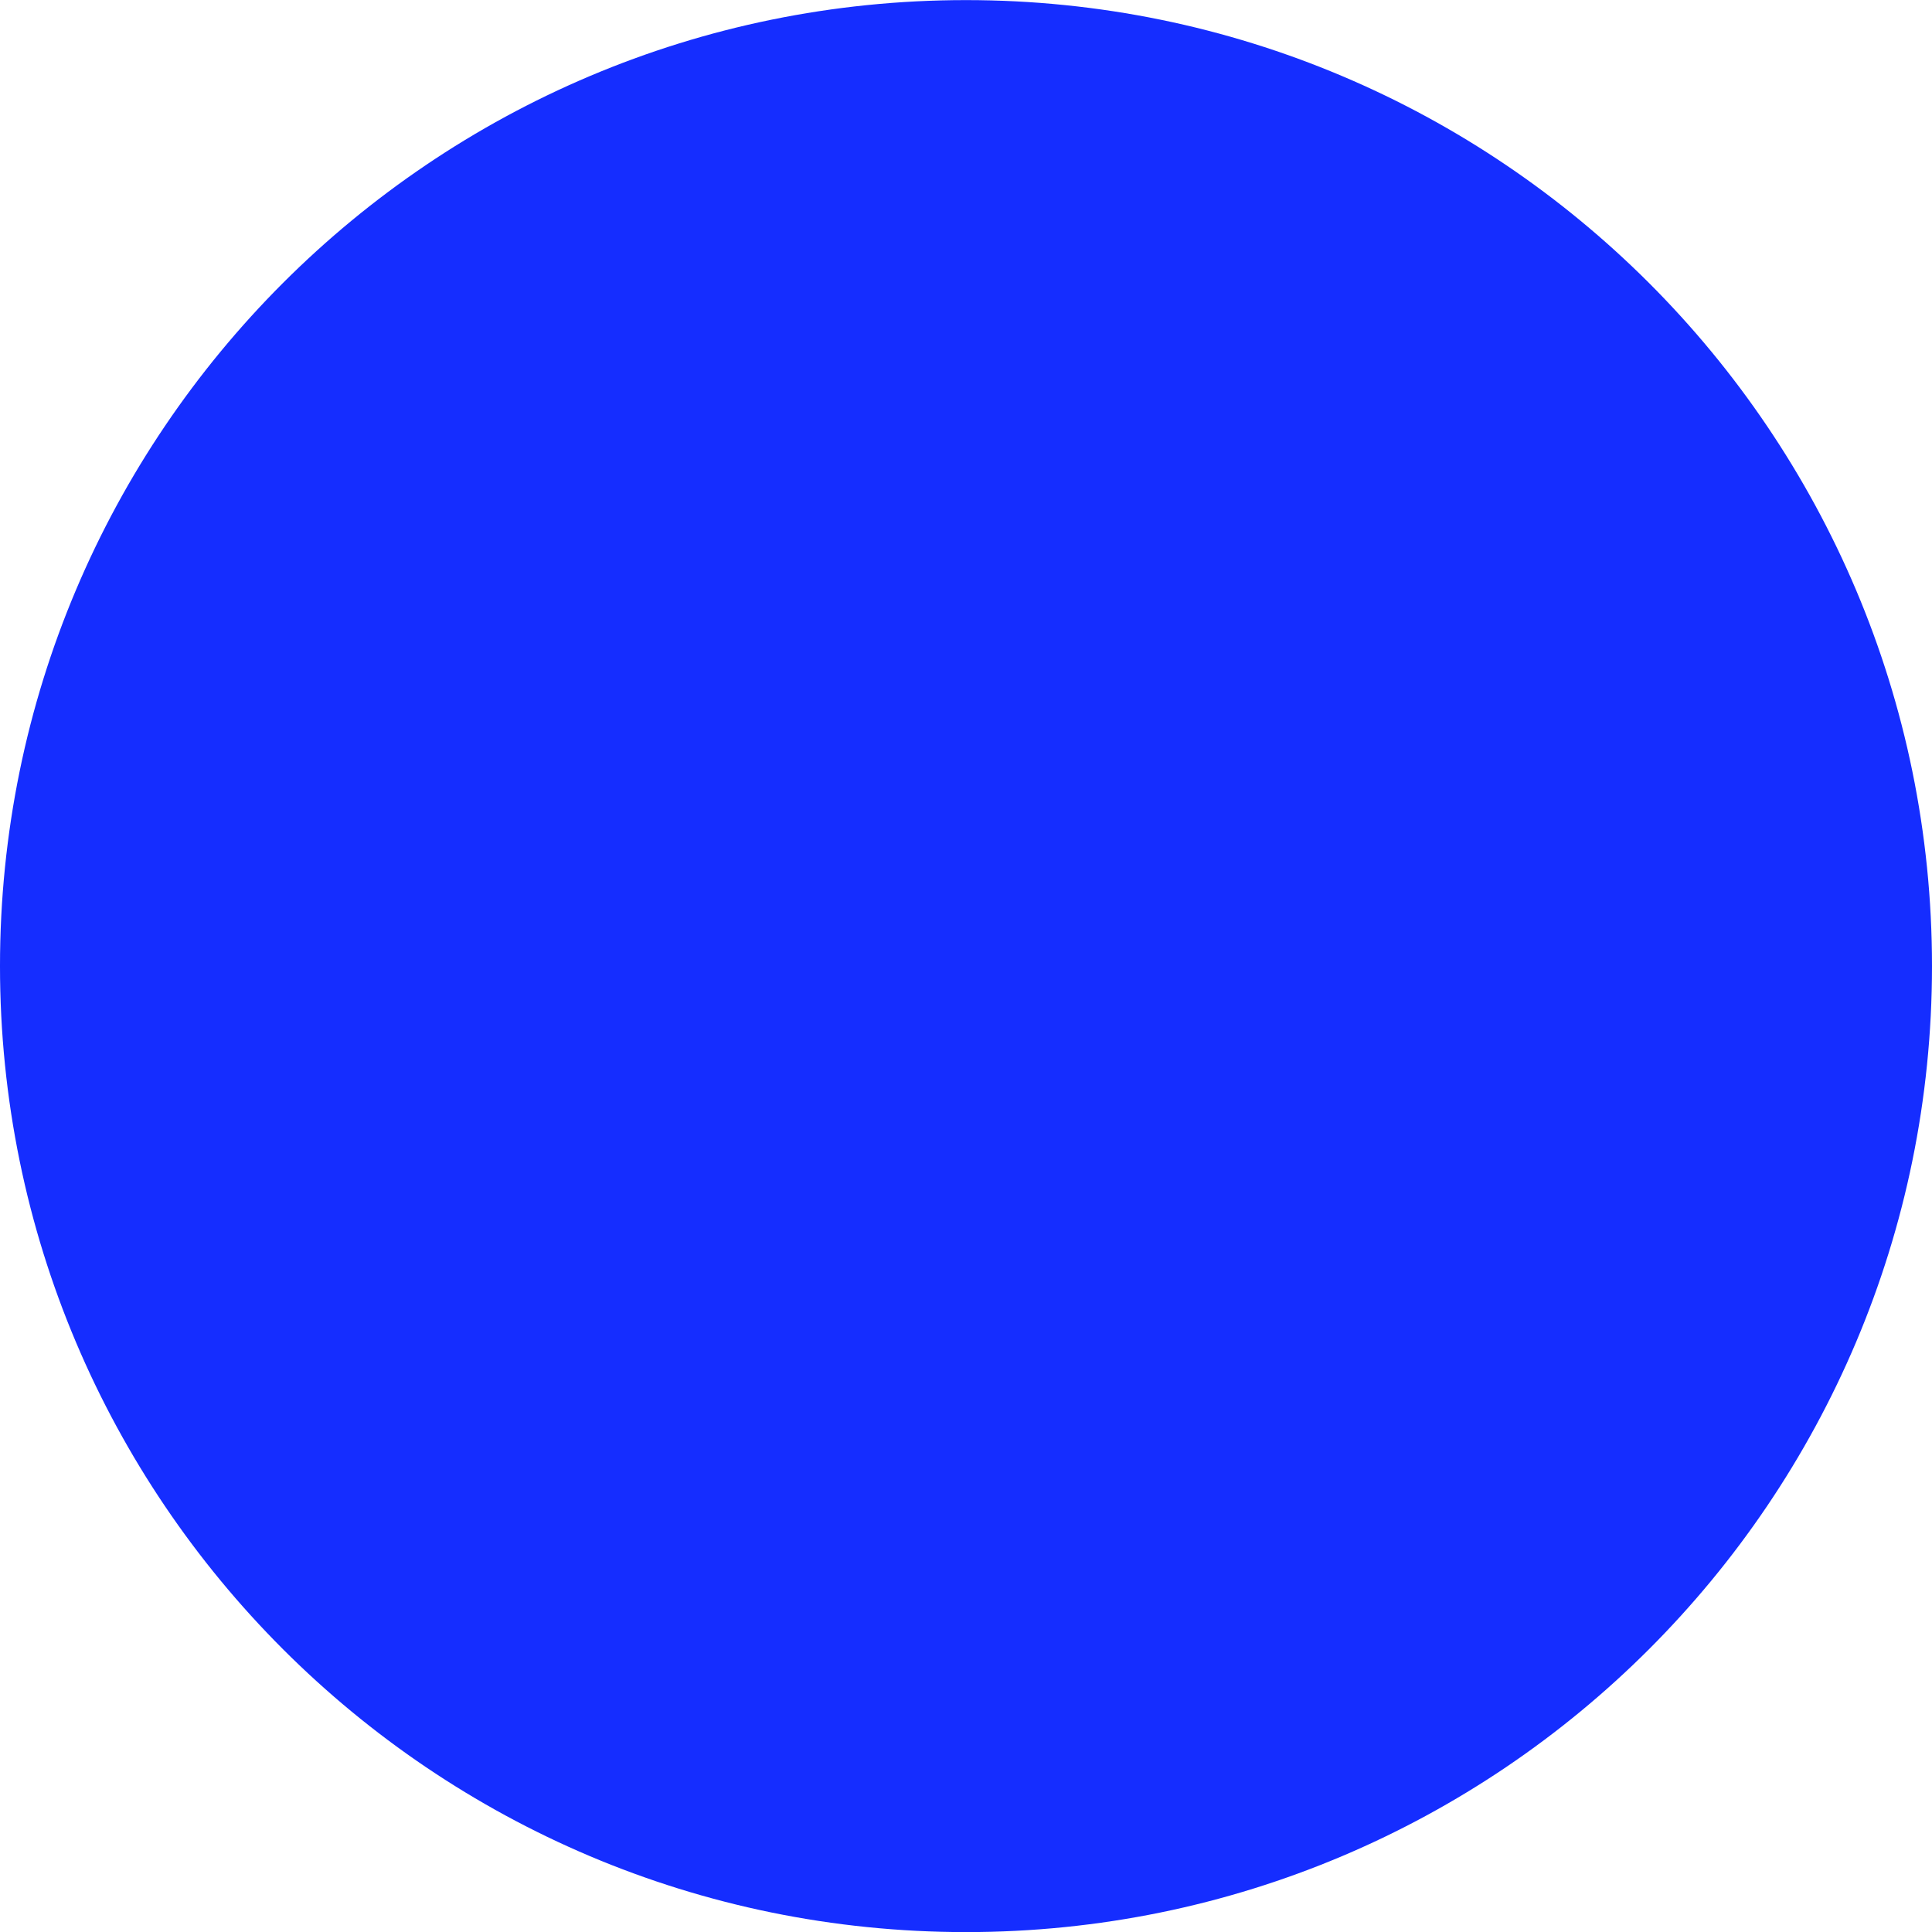
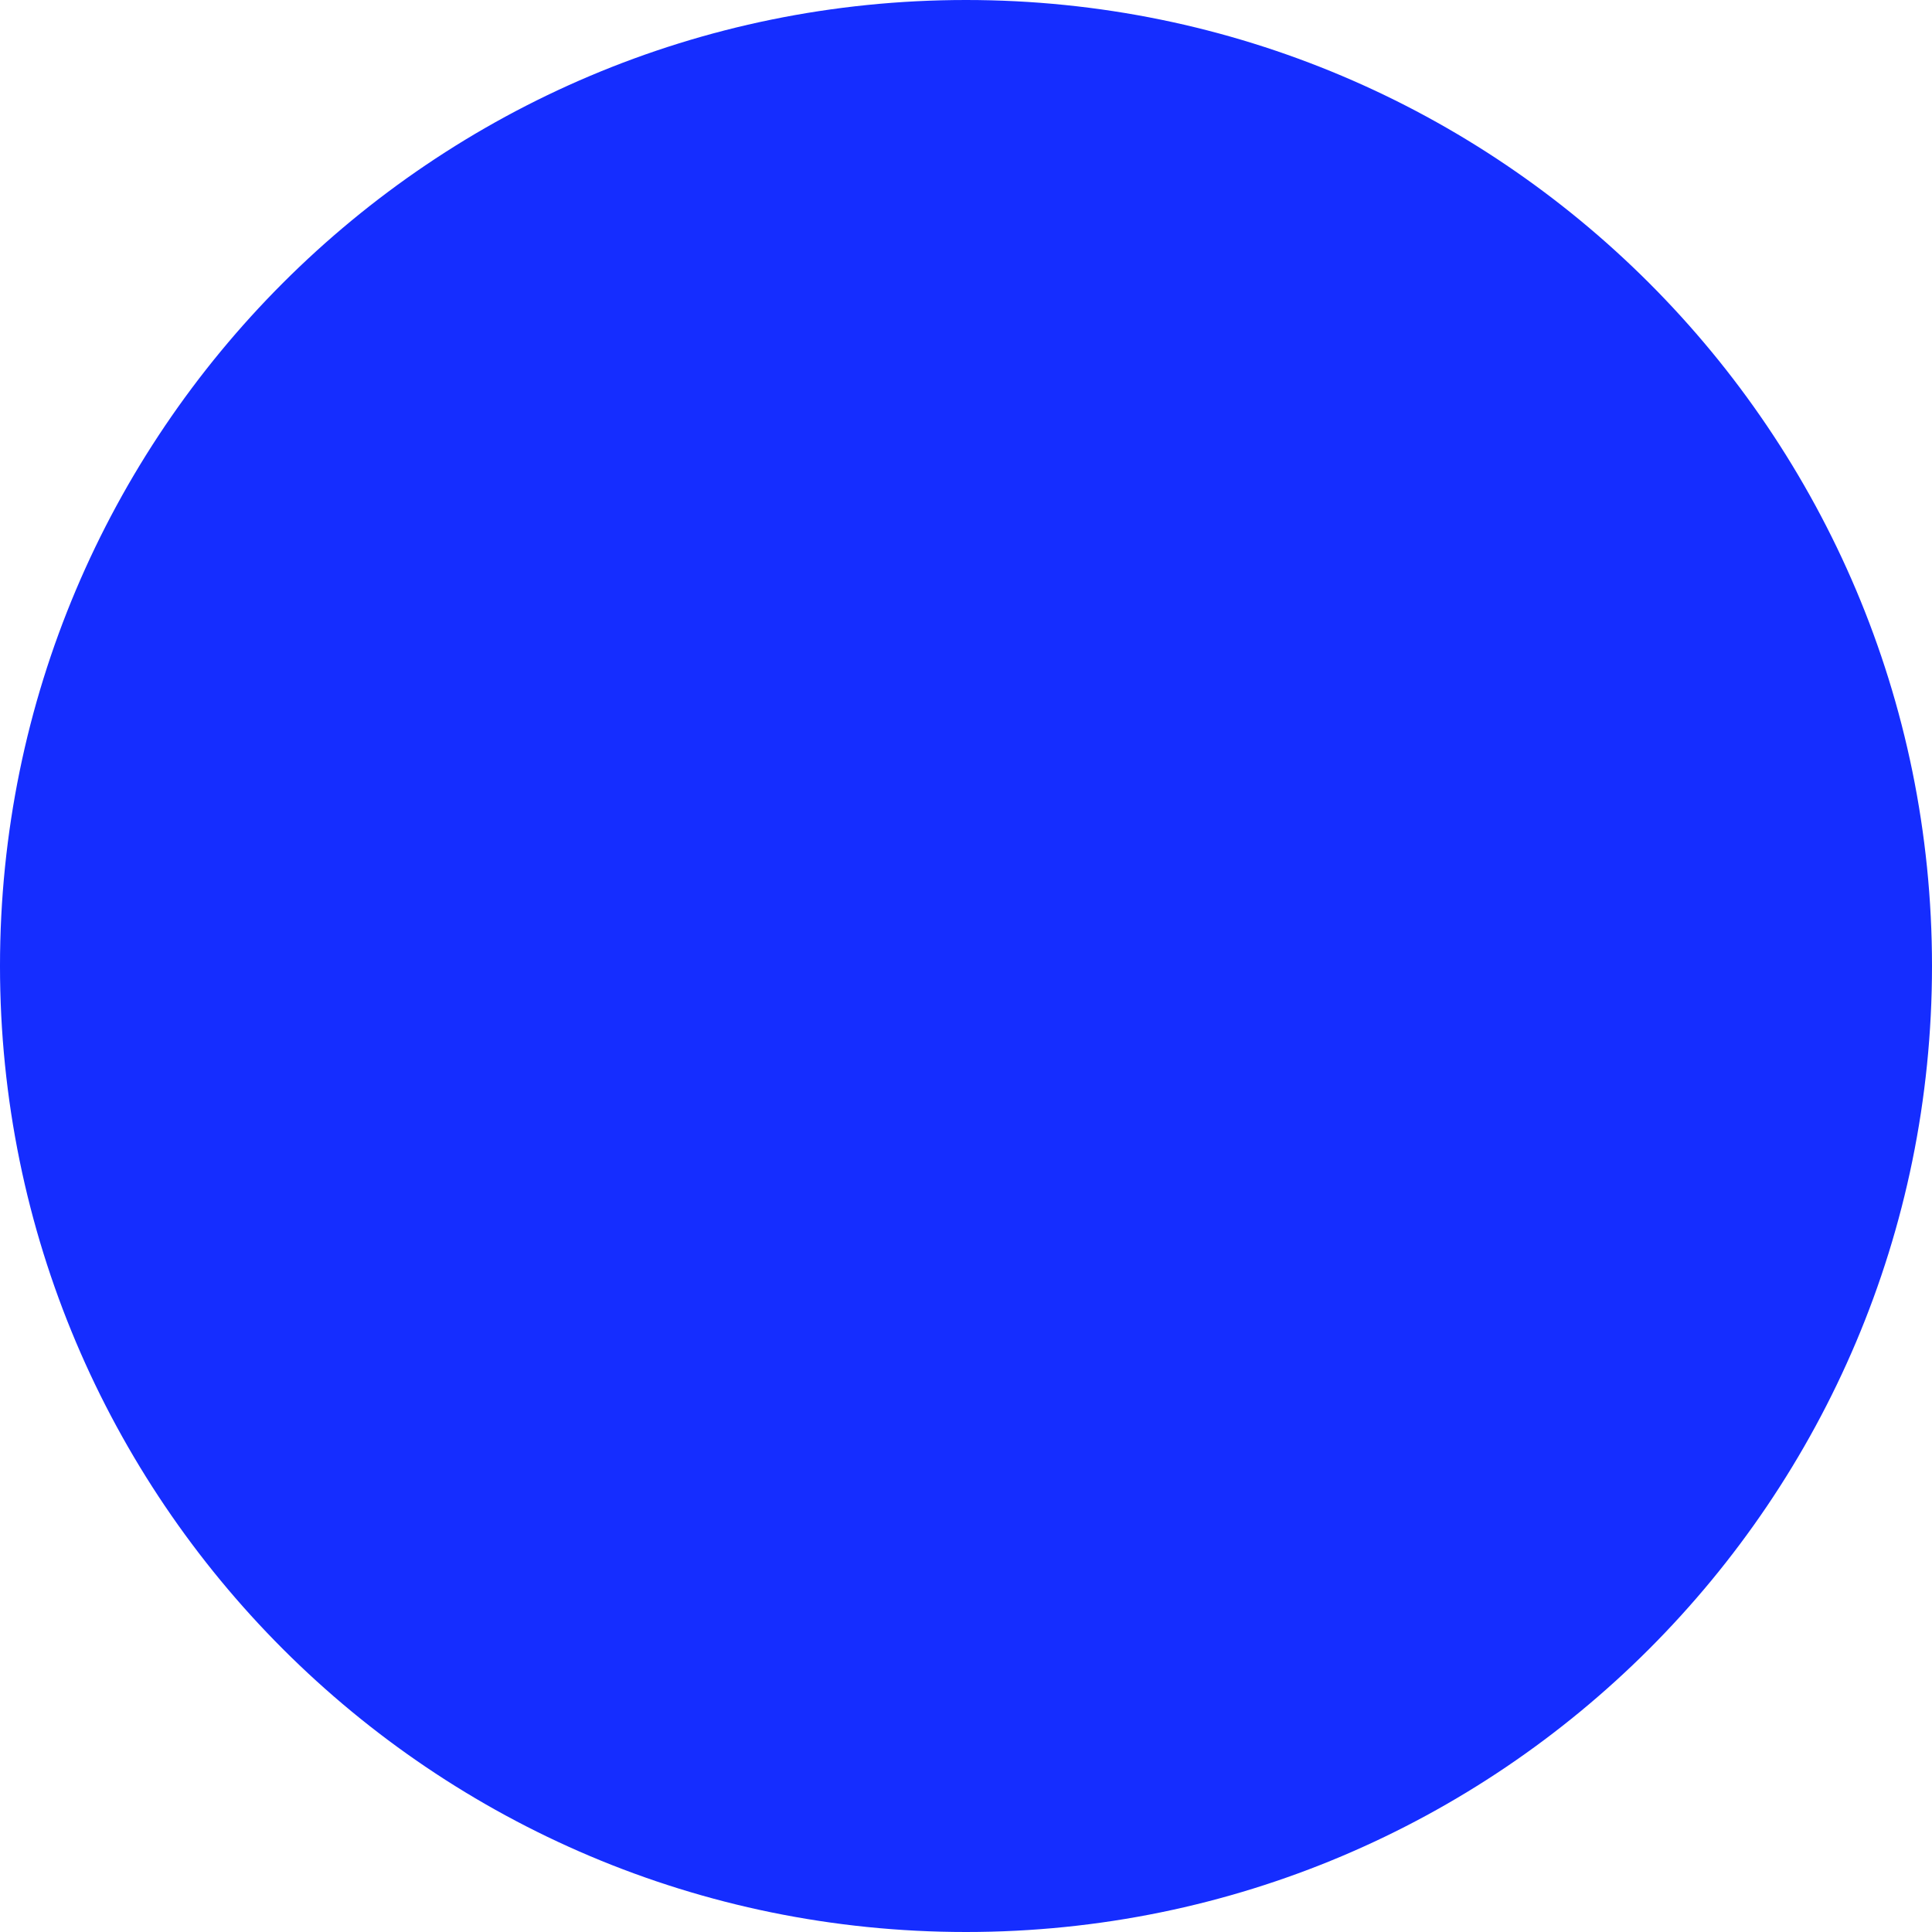
- <svg xmlns="http://www.w3.org/2000/svg" width="10" height="10" id="svg3828" version="1.1">
+ <svg xmlns="http://www.w3.org/2000/svg" width="100" height="100" id="svg3828" version="1.1">
  <defs id="defs3830" />
-   <g id="layer1" transform="translate(0,-1042.362)">
-     <path style="fill:#152dff;fill-opacity:1;stroke:none" id="path4346" d="m 420.716,744.178 c 0,64.975 -72.425,117.647 -161.765,117.647 -89.34,0 -161.765,-52.672 -161.765,-117.647 0,-64.975 72.425,-117.647 161.765,-117.647 89.34,0 161.765,52.672 161.765,117.647 z" transform="matrix(0.03090909,0,0,0.0425,-3.003953,1015.735)" />
+   <g id="layer1" transform="translate(0,-952.3622)">
+     <path style="fill:#152dff;fill-opacity:1;stroke:none" id="path4346" d="m 420.716,744.178 c 0,64.975 -72.425,117.647 -161.765,117.647 -89.34,0 -161.765,-52.672 -161.765,-117.647 0,-64.975 72.425,-117.647 161.765,-117.647 89.34,0 161.765,52.672 161.765,117.647 z" transform="matrix(0.3090909,0,0,0.425,-30.03953,686.0865)" />
  </g>
</svg>
